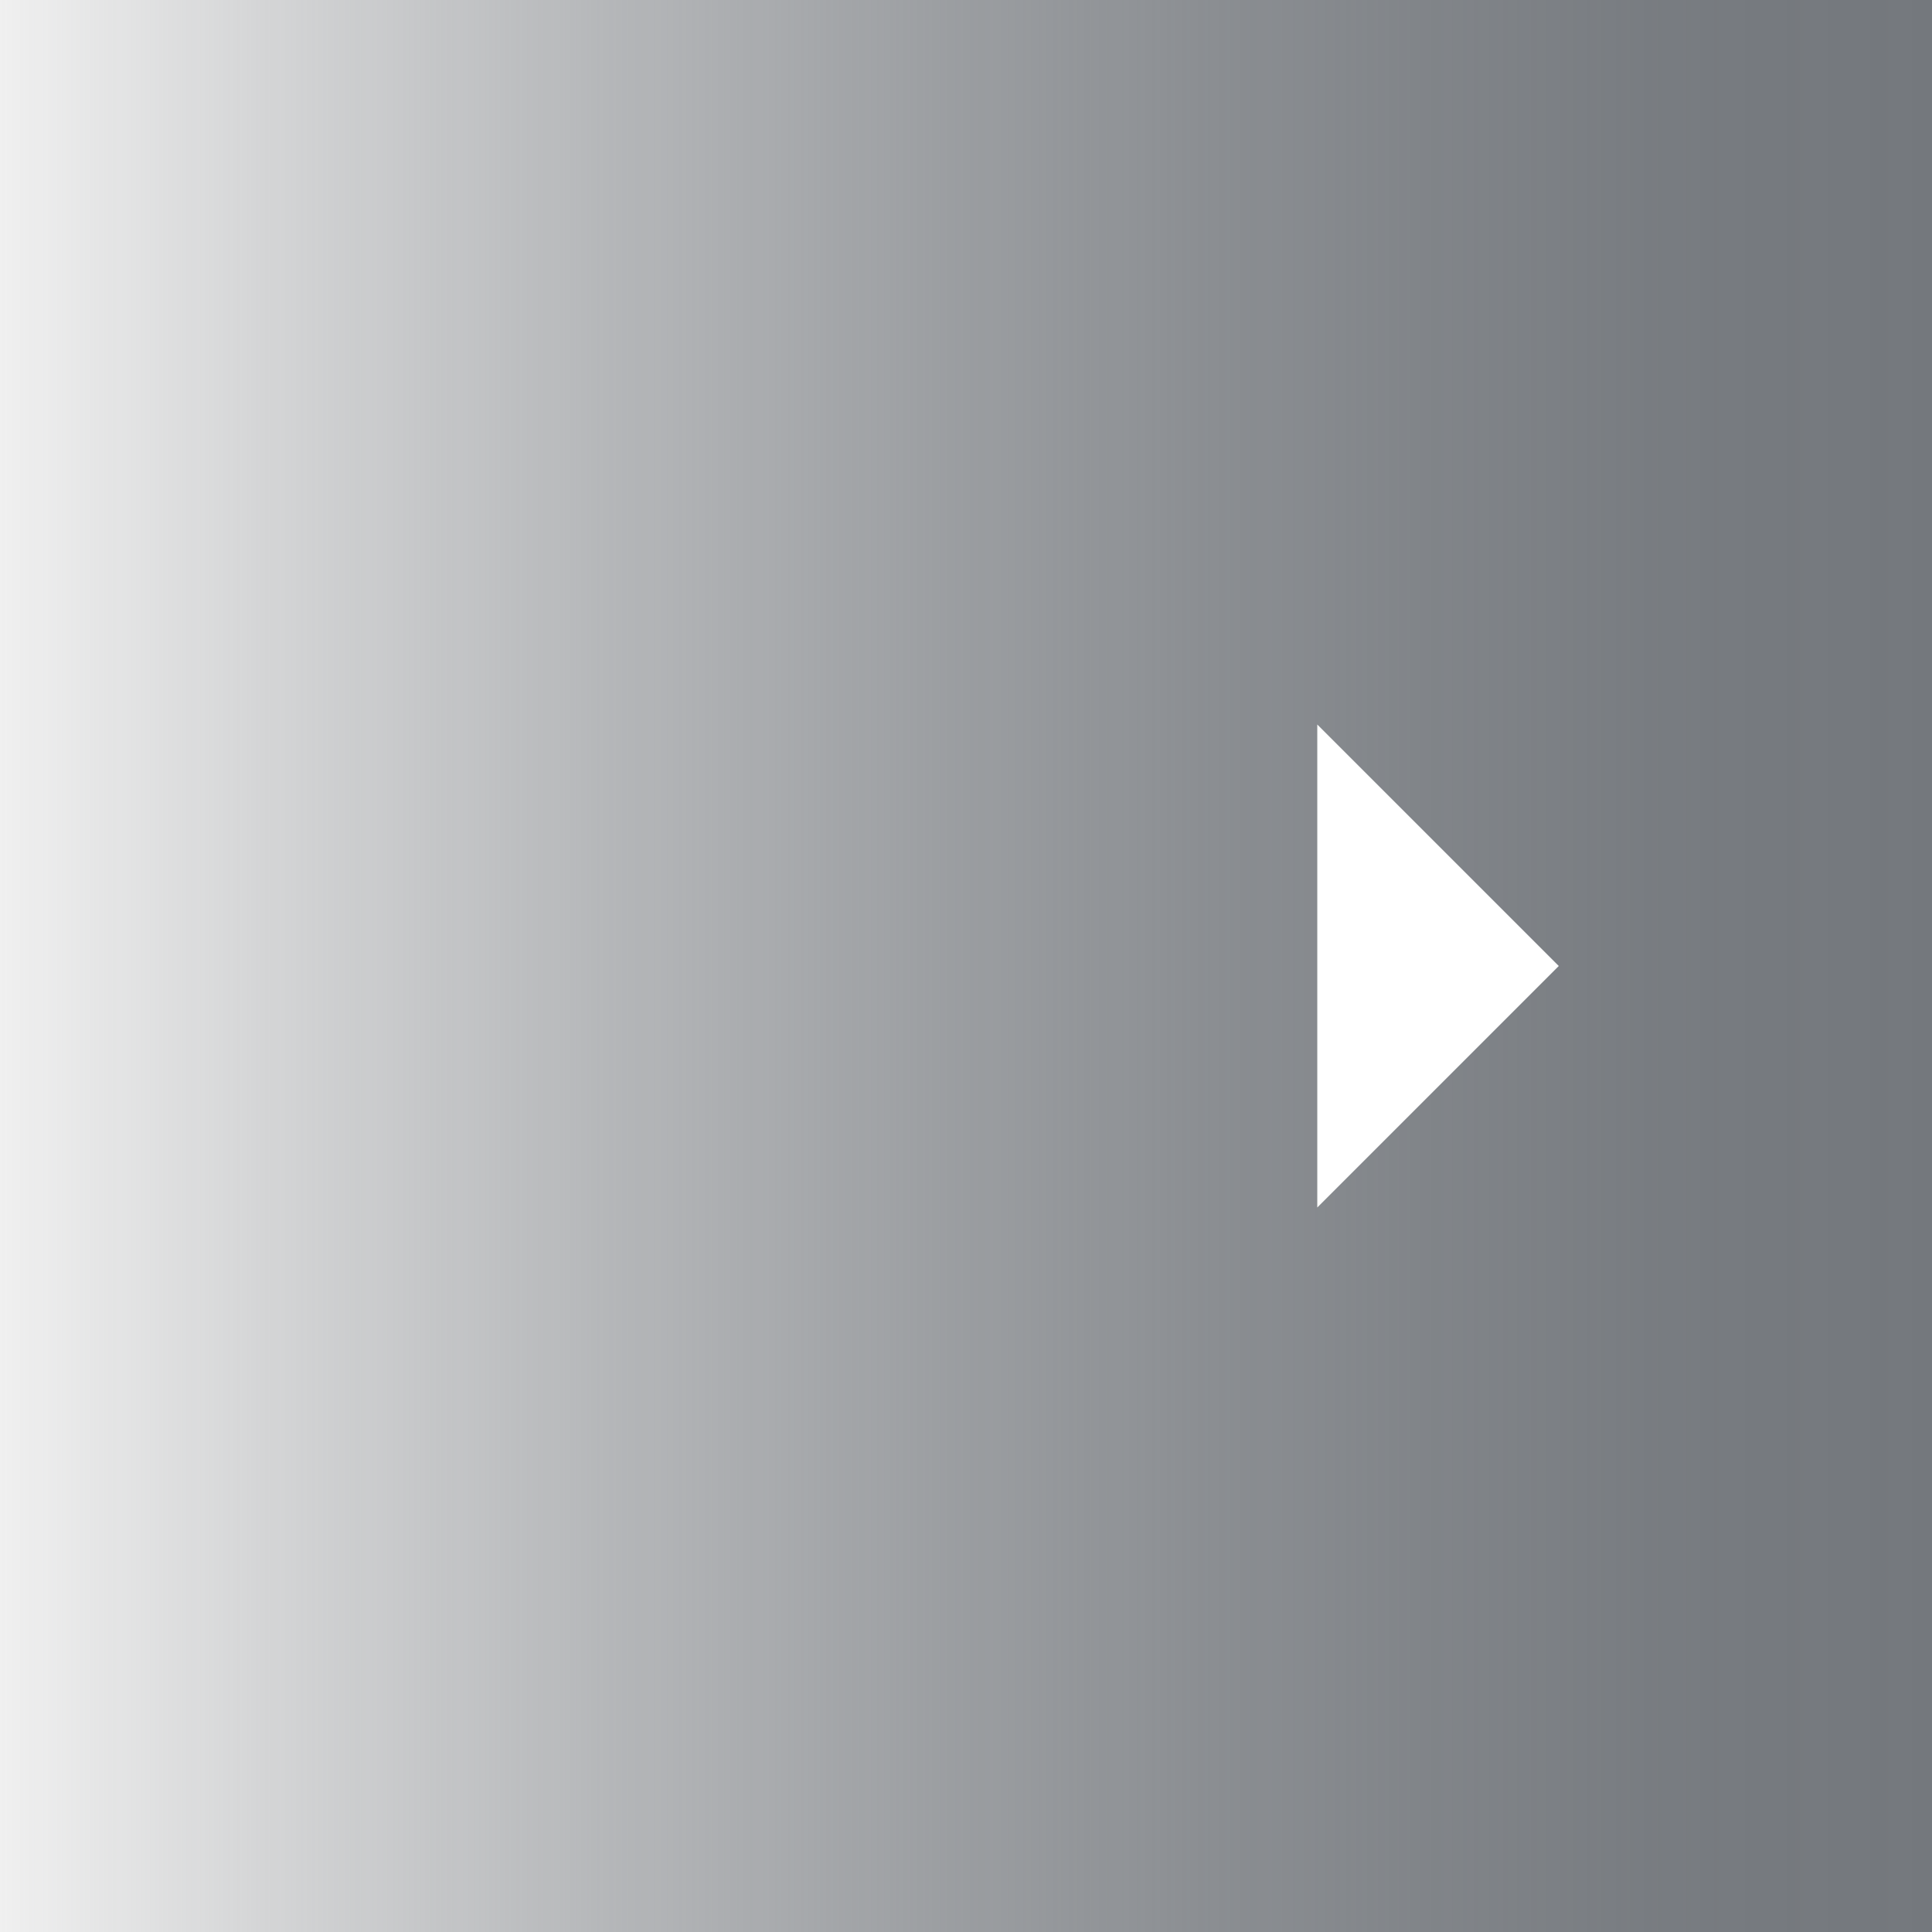
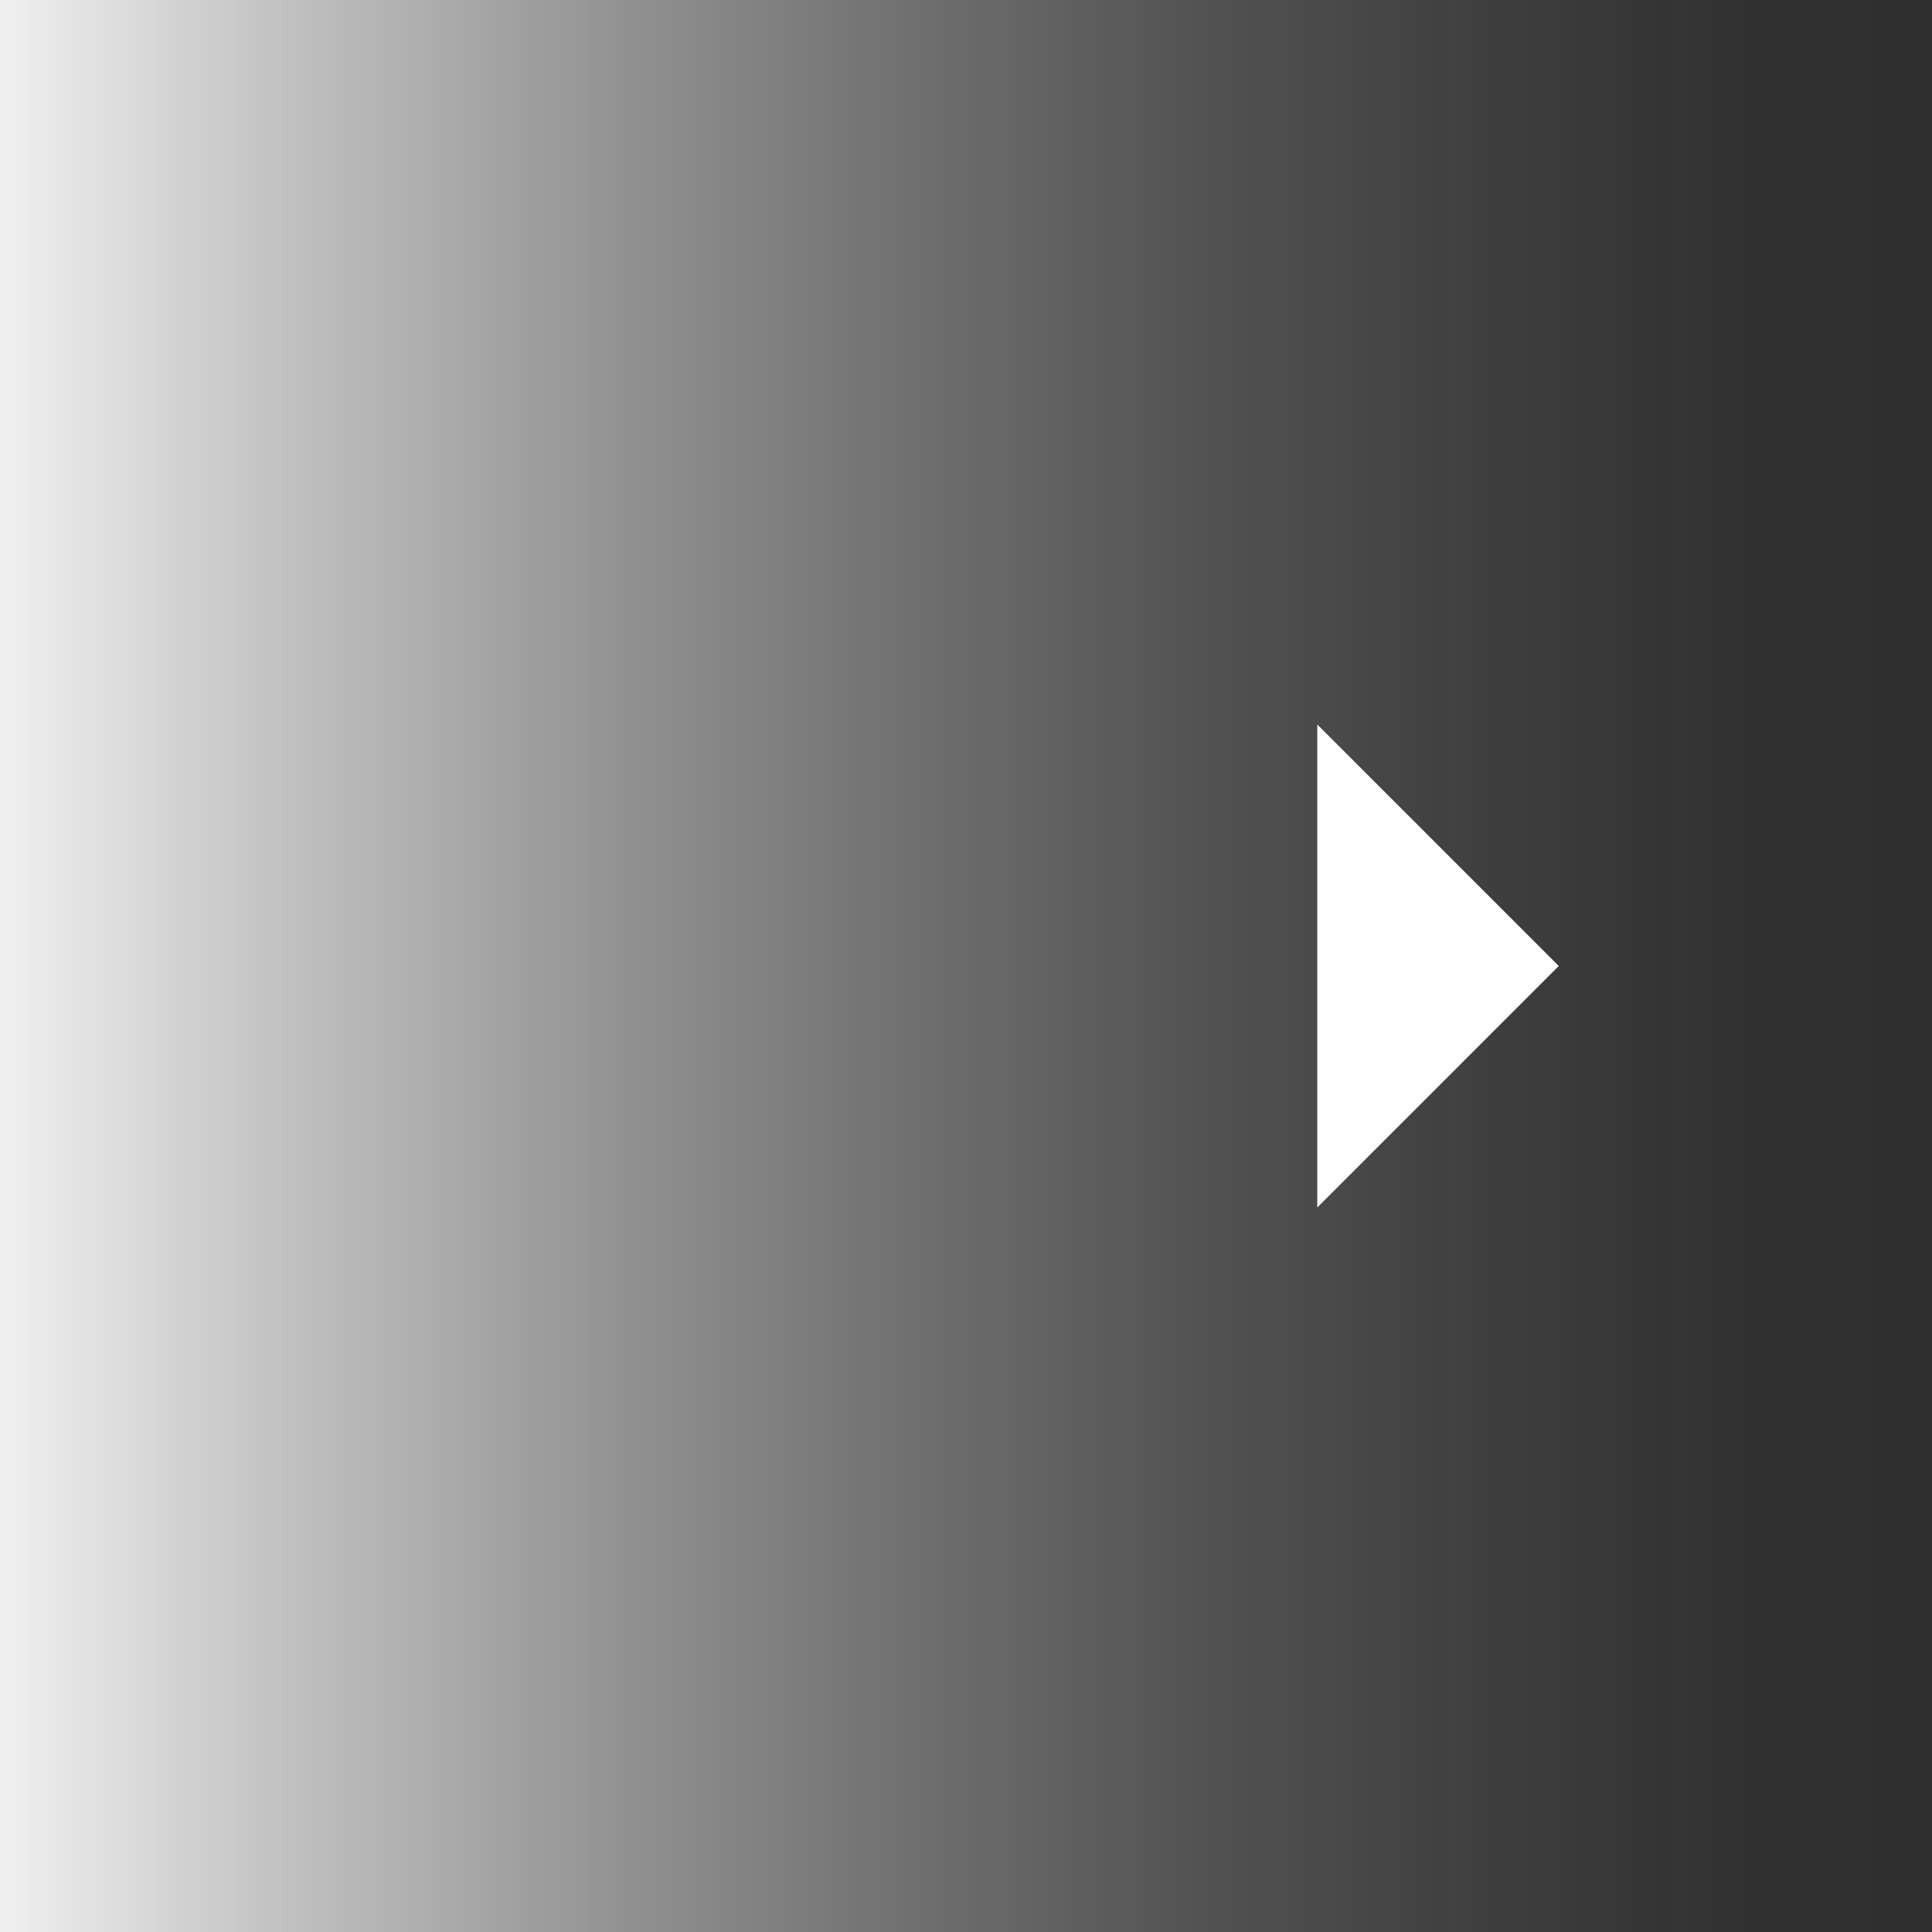
<svg xmlns="http://www.w3.org/2000/svg" width="44" height="44" viewBox="0 0 44 44">
  <defs>
    <style>.a{fill:url(#a);}.b{fill:#fff;}</style>
    <linearGradient id="a" y1="24" x2="44" y2="24" gradientTransform="matrix(1, 0, 0, -1, 0, 46)" gradientUnits="userSpaceOnUse">
-       <stop offset="0" stop-color="#74787d" stop-opacity="0" />
-       <stop offset="0.14" stop-color="#74787d" stop-opacity="0.23" />
-       <stop offset="0.31" stop-color="#74787d" stop-opacity="0.47" />
-       <stop offset="0.47" stop-color="#74787d" stop-opacity="0.66" />
-       <stop offset="0.62" stop-color="#74787d" stop-opacity="0.81" />
-       <stop offset="0.76" stop-color="#74787d" stop-opacity="0.91" />
-       <stop offset="0.89" stop-color="#74787d" stop-opacity="0.98" />
-       <stop offset="1" stop-color="#74787d" />
+       <stop offset="0" stop-color="#2e2e2e" stop-opacity="0" />
+       <stop offset="0.14" stop-color="#2e2e2e" stop-opacity="0.23" />
+       <stop offset="0.31" stop-color="#2e2e2e" stop-opacity="0.47" />
+       <stop offset="0.47" stop-color="#2e2e2e" stop-opacity="0.66" />
+       <stop offset="0.62" stop-color="#2e2e2e" stop-opacity="0.81" />
+       <stop offset="0.76" stop-color="#2e2e2e" stop-opacity="0.91" />
+       <stop offset="0.89" stop-color="#2e2e2e" stop-opacity="0.98" />
+       <stop offset="1" stop-color="#2e2e2e" />
    </linearGradient>
  </defs>
  <rect class="a" width="44" height="44" />
  <polygon class="b" points="30 16.5 35.5 22 30 27.5 30 16.5" />
</svg>
